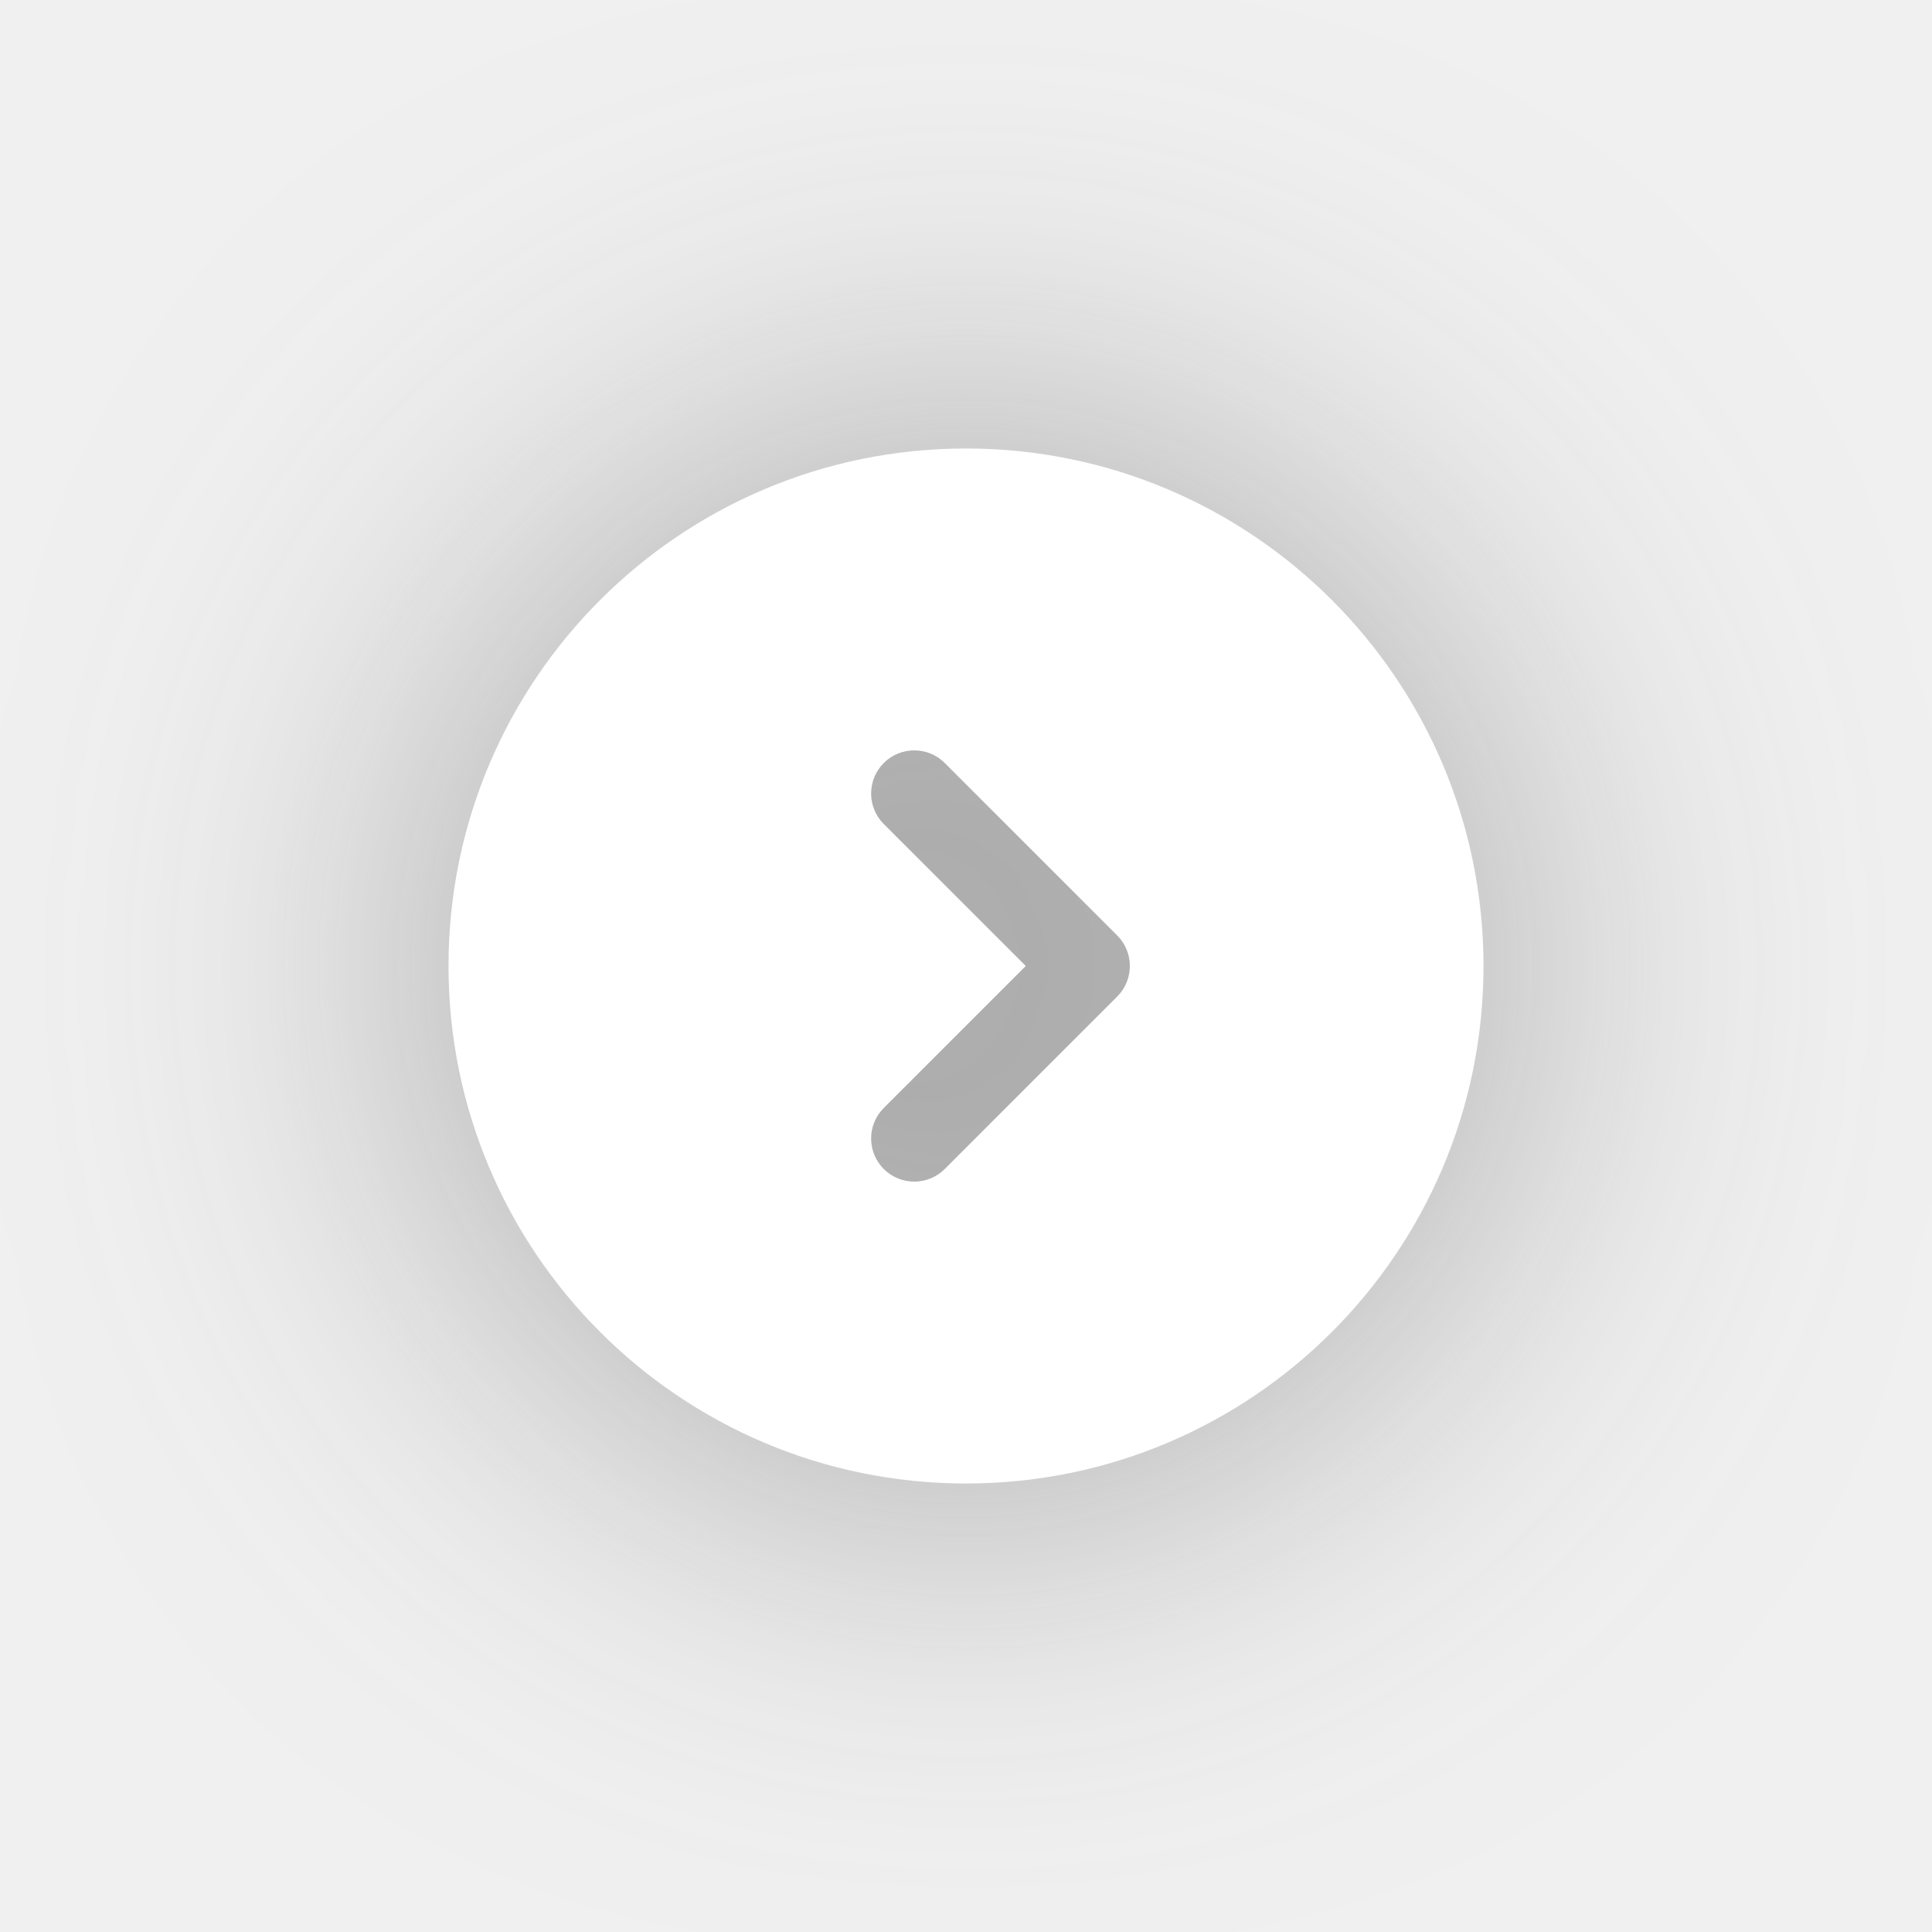
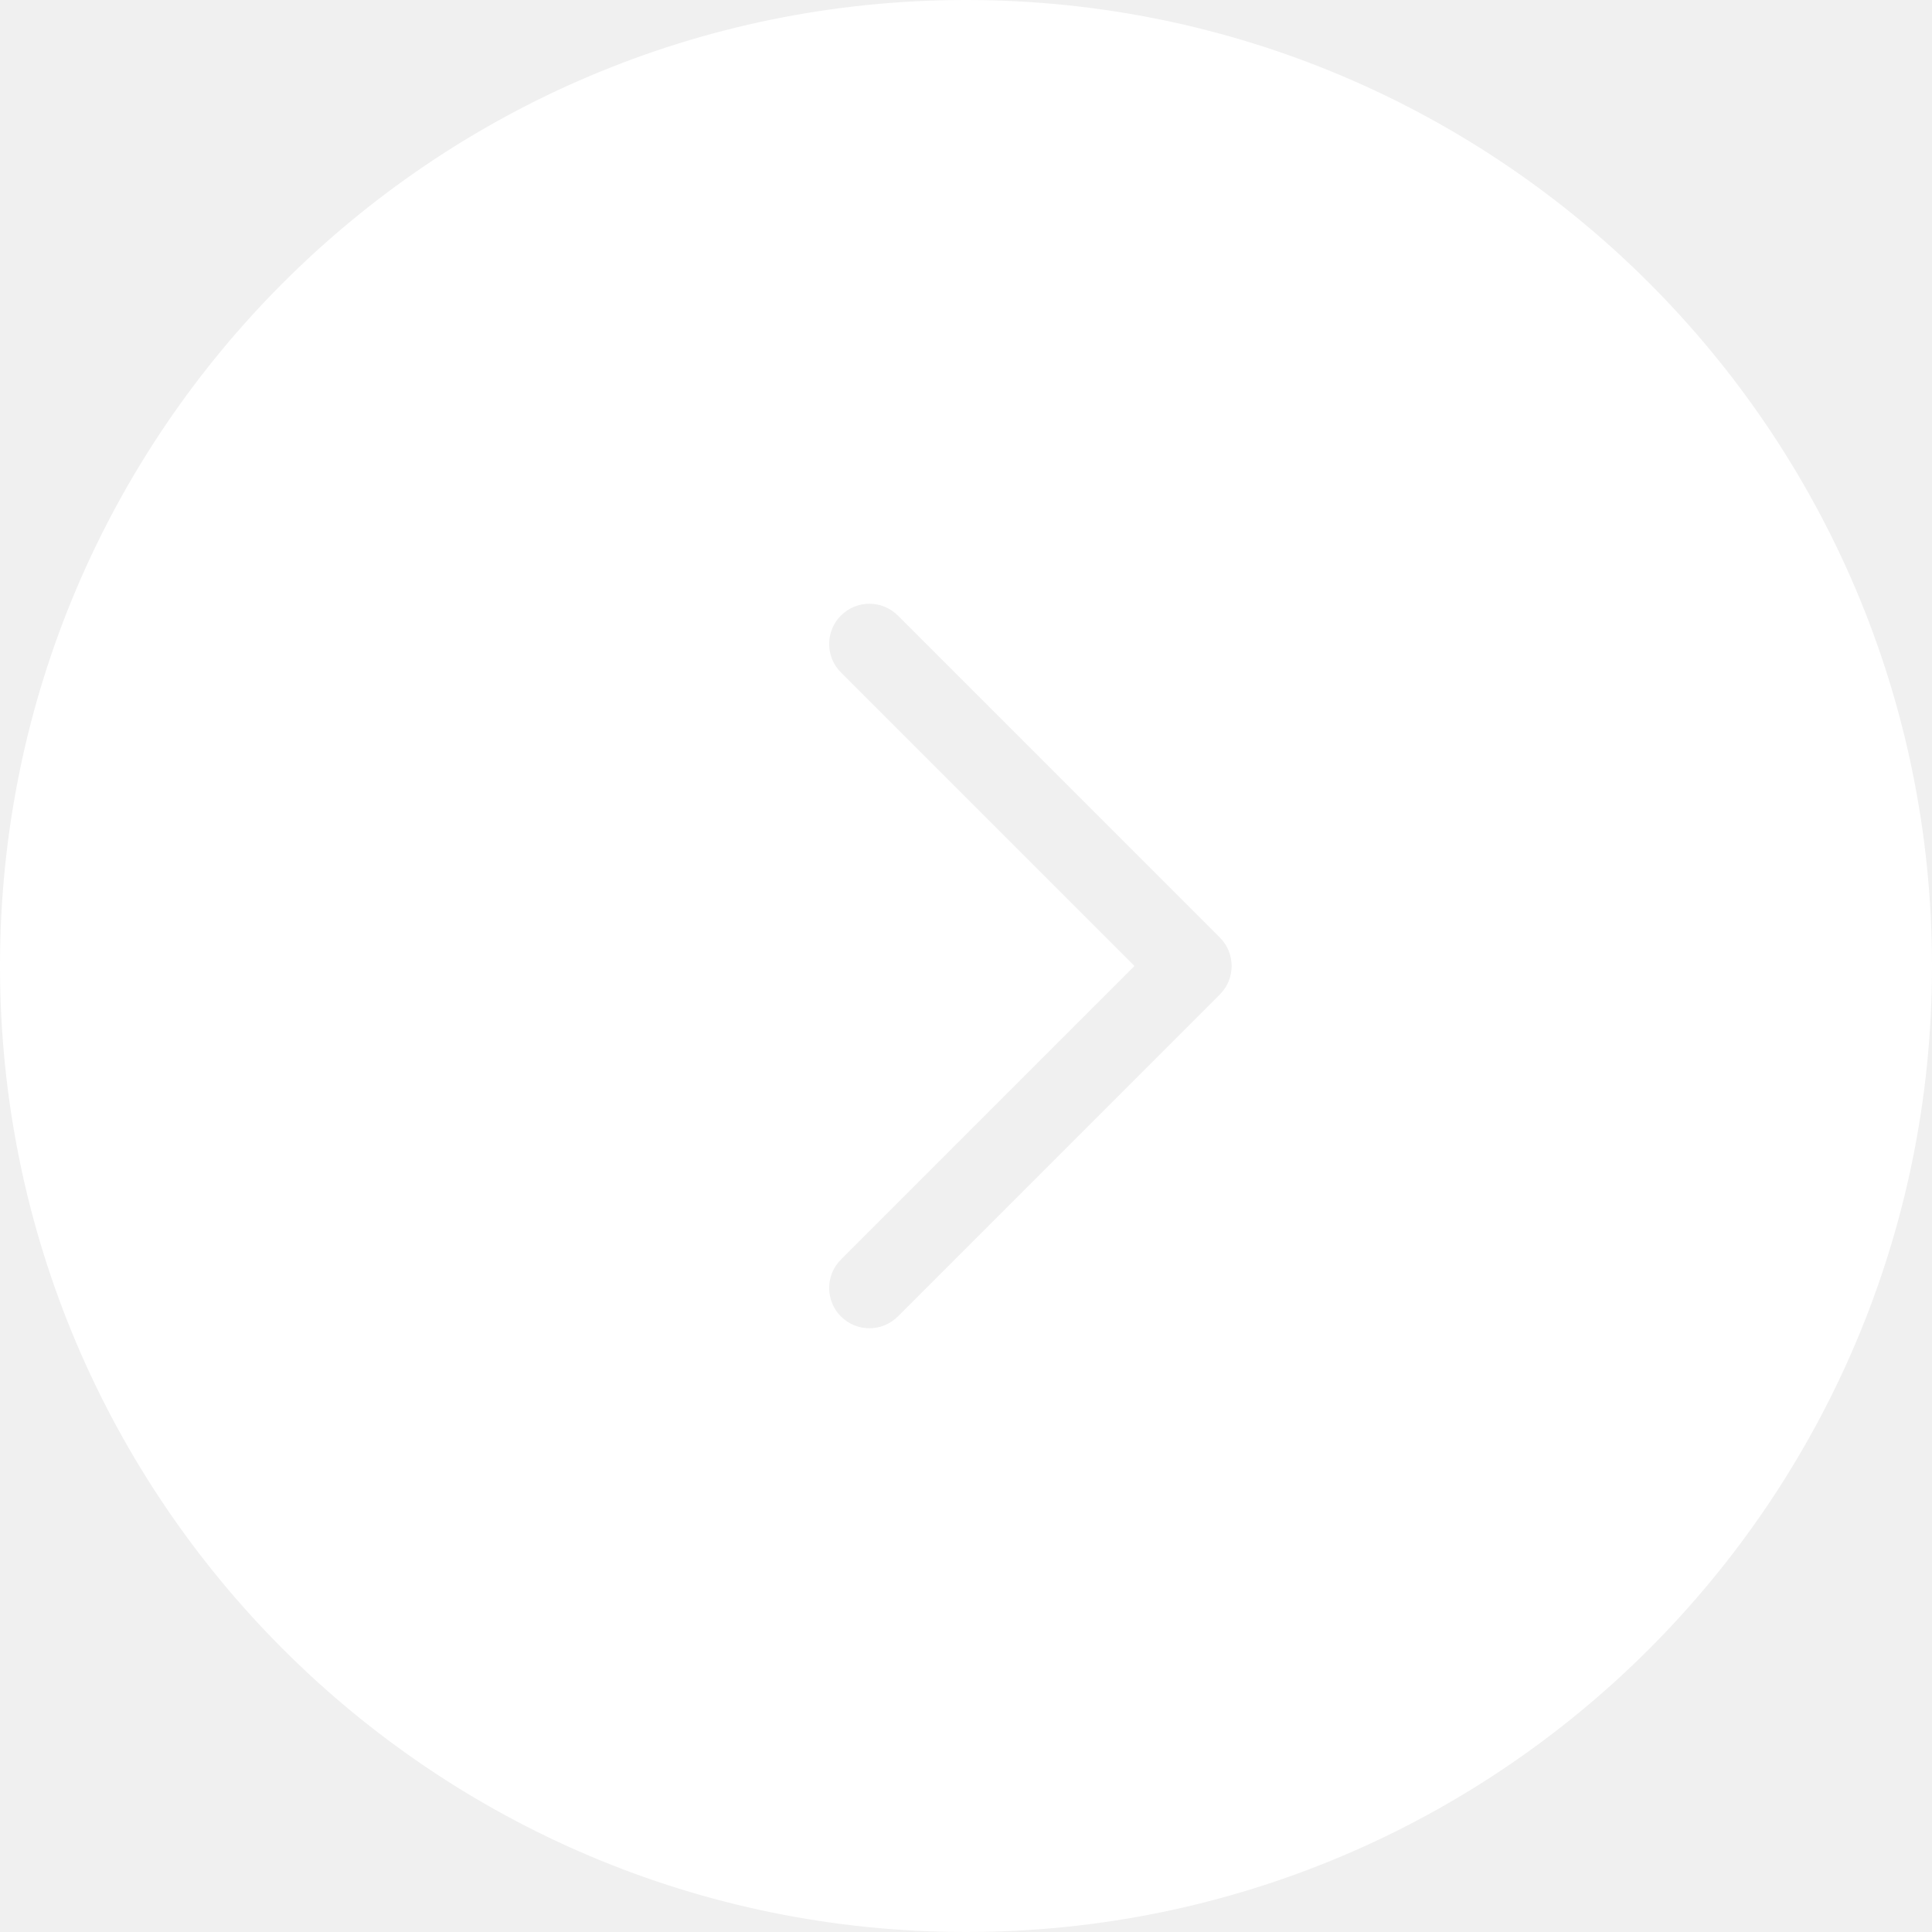
- <svg xmlns="http://www.w3.org/2000/svg" width="56" height="56" viewBox="0 0 56 56" fill="none">
-   <g filter="url(#filter0_d)">
-     <path fill-rule="evenodd" clip-rule="evenodd" d="M28 43C19.716 43 13 36.284 13 28C13 19.716 19.716 13 28 13C36.284 13 43 19.716 43 28C43 36.284 36.284 43 28 43ZM25.616 23.884C25.128 23.396 25.128 22.604 25.616 22.116C26.104 21.628 26.896 21.628 27.384 22.116L32.384 27.116C32.872 27.604 32.872 28.396 32.384 28.884L27.384 33.884C26.896 34.372 26.104 34.372 25.616 33.884C25.128 33.396 25.128 32.604 25.616 32.116L29.732 28L25.616 23.884Z" fill="white" />
-   </g>
-   <defs>
-     <filter id="filter0_d" x="0" y="0" width="56" height="56" filterUnits="userSpaceOnUse" color-interpolation-filters="sRGB">
-       <feFlood flood-opacity="0" result="BackgroundImageFix" />
-       <feColorMatrix in="SourceAlpha" type="matrix" values="0 0 0 0 0 0 0 0 0 0 0 0 0 0 0 0 0 0 127 0" result="hardAlpha" />
-       <feOffset />
-       <feGaussianBlur stdDeviation="6.5" />
-       <feColorMatrix type="matrix" values="0 0 0 0 0.317 0 0 0 0 0.317 0 0 0 0 0.317 0 0 0 0.5 0" />
-       <feBlend mode="normal" in2="BackgroundImageFix" result="effect1_dropShadow" />
-       <feBlend mode="normal" in="SourceGraphic" in2="effect1_dropShadow" result="shape" />
-     </filter>
-   </defs>
+ <svg xmlns="http://www.w3.org/2000/svg" width="60" height="60" viewBox="0 0 60 60" fill="none">
+   <path fill-rule="evenodd" clip-rule="evenodd" d="M30 60C13.431 60 4.07115e-06 46.569 2.62268e-06 30C1.17422e-06 13.431 13.431 4.07115e-06 30 2.62268e-06C46.569 1.17422e-06 60 13.431 60 30C60 46.569 46.569 60 30 60ZM26.116 20.884C25.628 20.396 25.628 19.604 26.116 19.116C26.604 18.628 27.396 18.628 27.884 19.116L37.884 29.116C38.372 29.604 38.372 30.396 37.884 30.884L27.884 40.884C27.396 41.372 26.604 41.372 26.116 40.884C25.628 40.396 25.628 39.604 26.116 39.116L35.232 30L26.116 20.884Z" fill="white" />
</svg>
